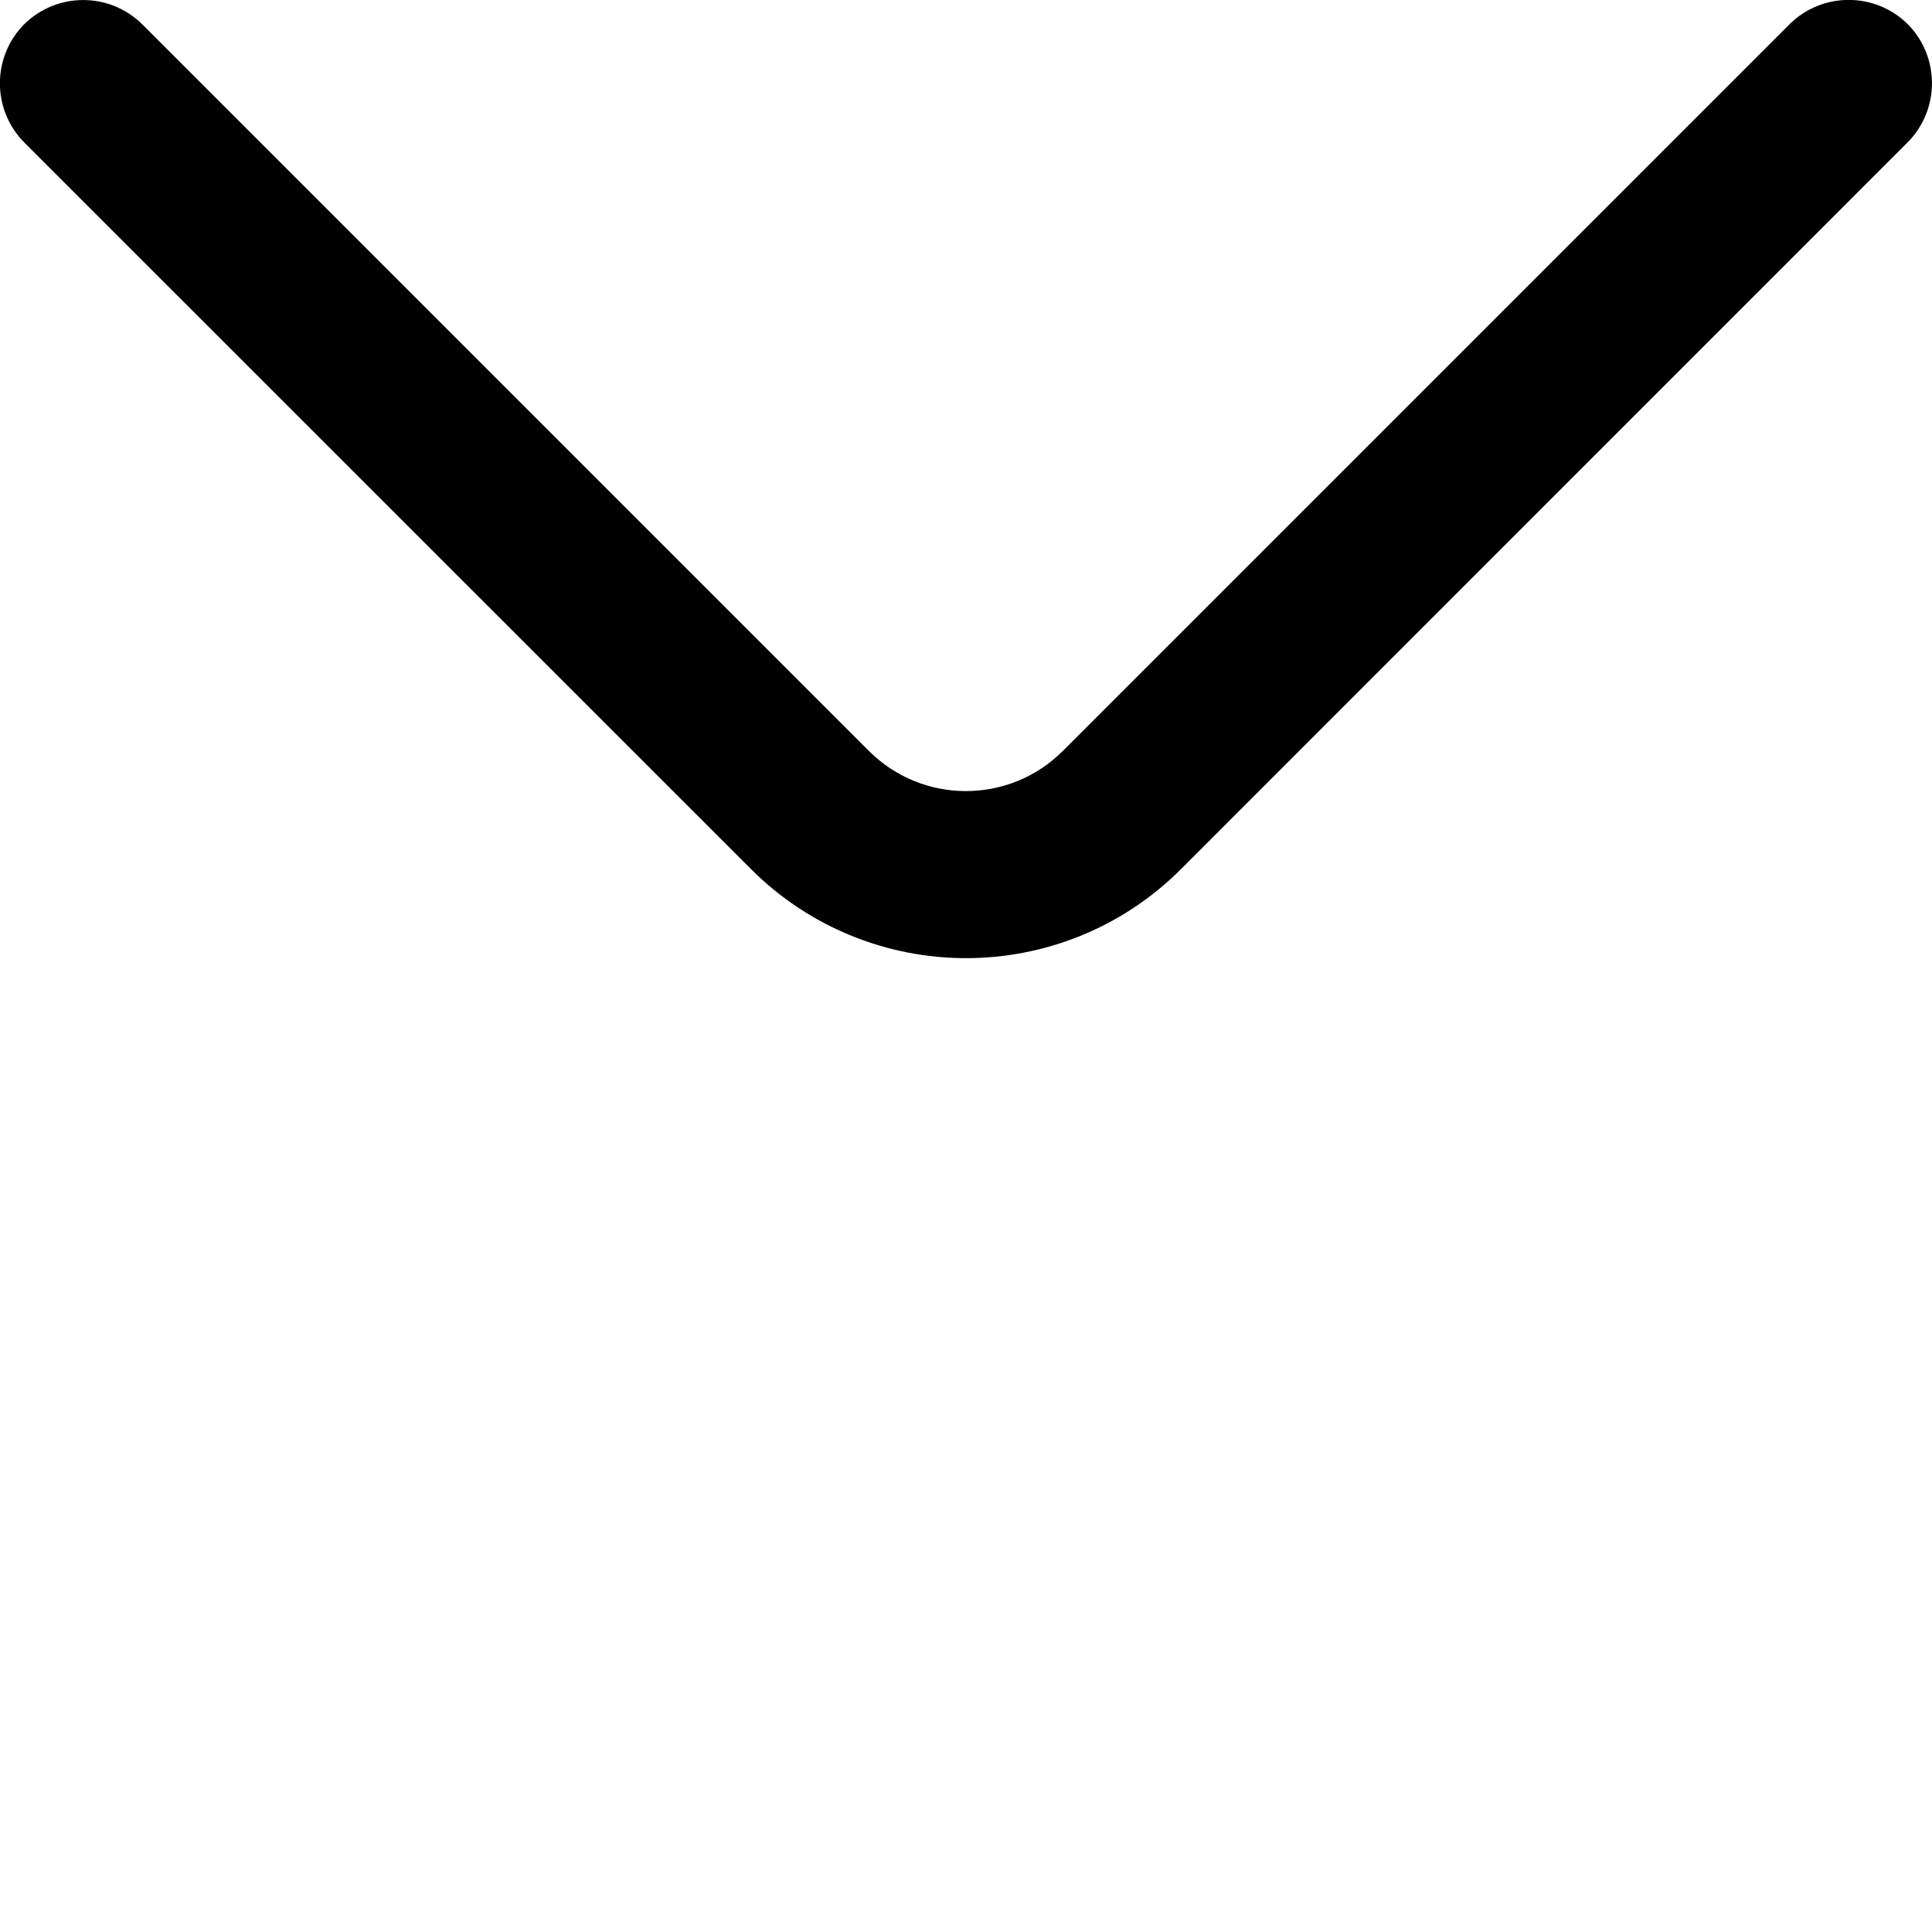
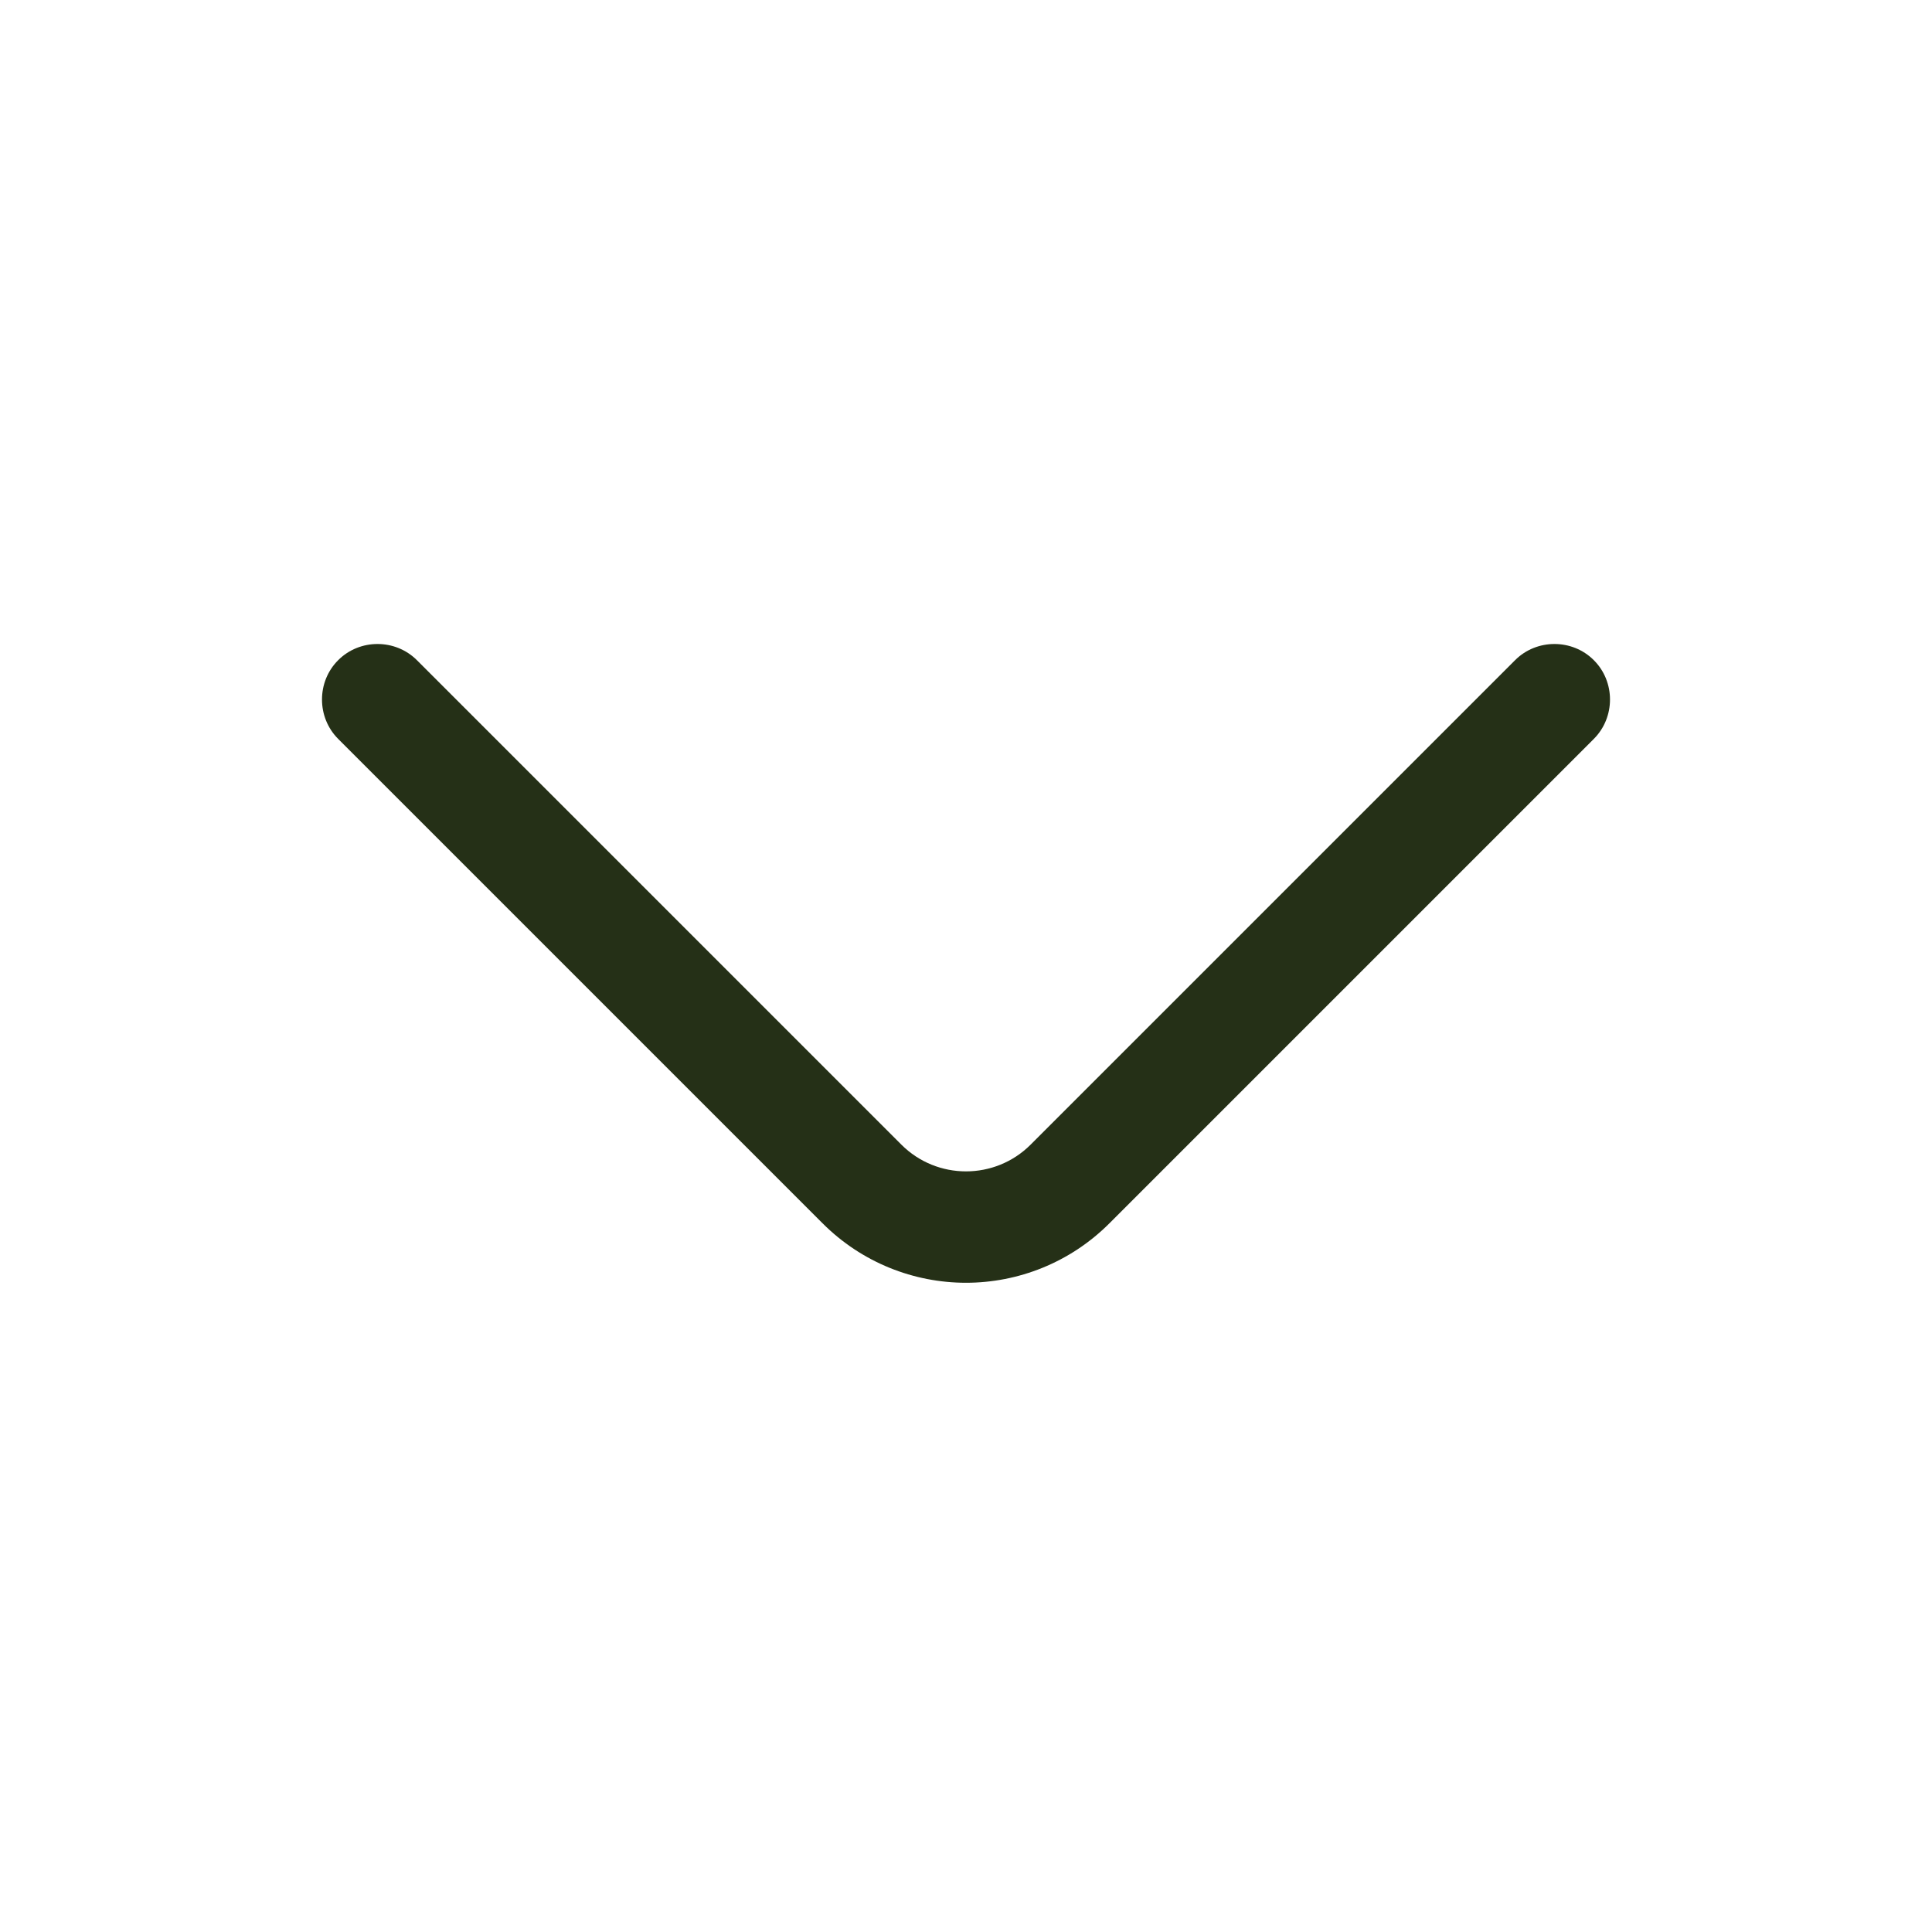
- <svg xmlns="http://www.w3.org/2000/svg" fill="currentColor" viewBox="0 0 16 16">
-   <path d="M8 7.935c-.646 0-1.292-.249-1.781-.738L.2 1.179a.696.696 0 0 1 0-.978.696.696 0 0 1 .978 0l6.018 6.018a1.136 1.136 0 0 0 1.606 0L14.821.2a.696.696 0 0 1 .978 0 .696.696 0 0 1 0 .978L9.781 7.197c-.489.49-1.135.738-1.781.738" />
+ <svg xmlns="http://www.w3.org/2000/svg" width="24" height="24" viewBox="0 0 24 24" fill="none">
+   <path d="M12 15.935C11.354 15.935 10.708 15.686 10.219 15.197L4.201 9.179C3.933 8.911 3.933 8.468 4.201 8.201C4.468 7.933 4.911 7.933 5.179 8.201L11.197 14.219C11.64 14.662 12.36 14.662 12.803 14.219L18.821 8.201C19.088 7.933 19.532 7.933 19.799 8.201C20.067 8.468 20.067 8.911 19.799 9.179L13.781 15.197C13.292 15.686 12.646 15.935 12 15.935Z" fill="#253017" />
</svg>
